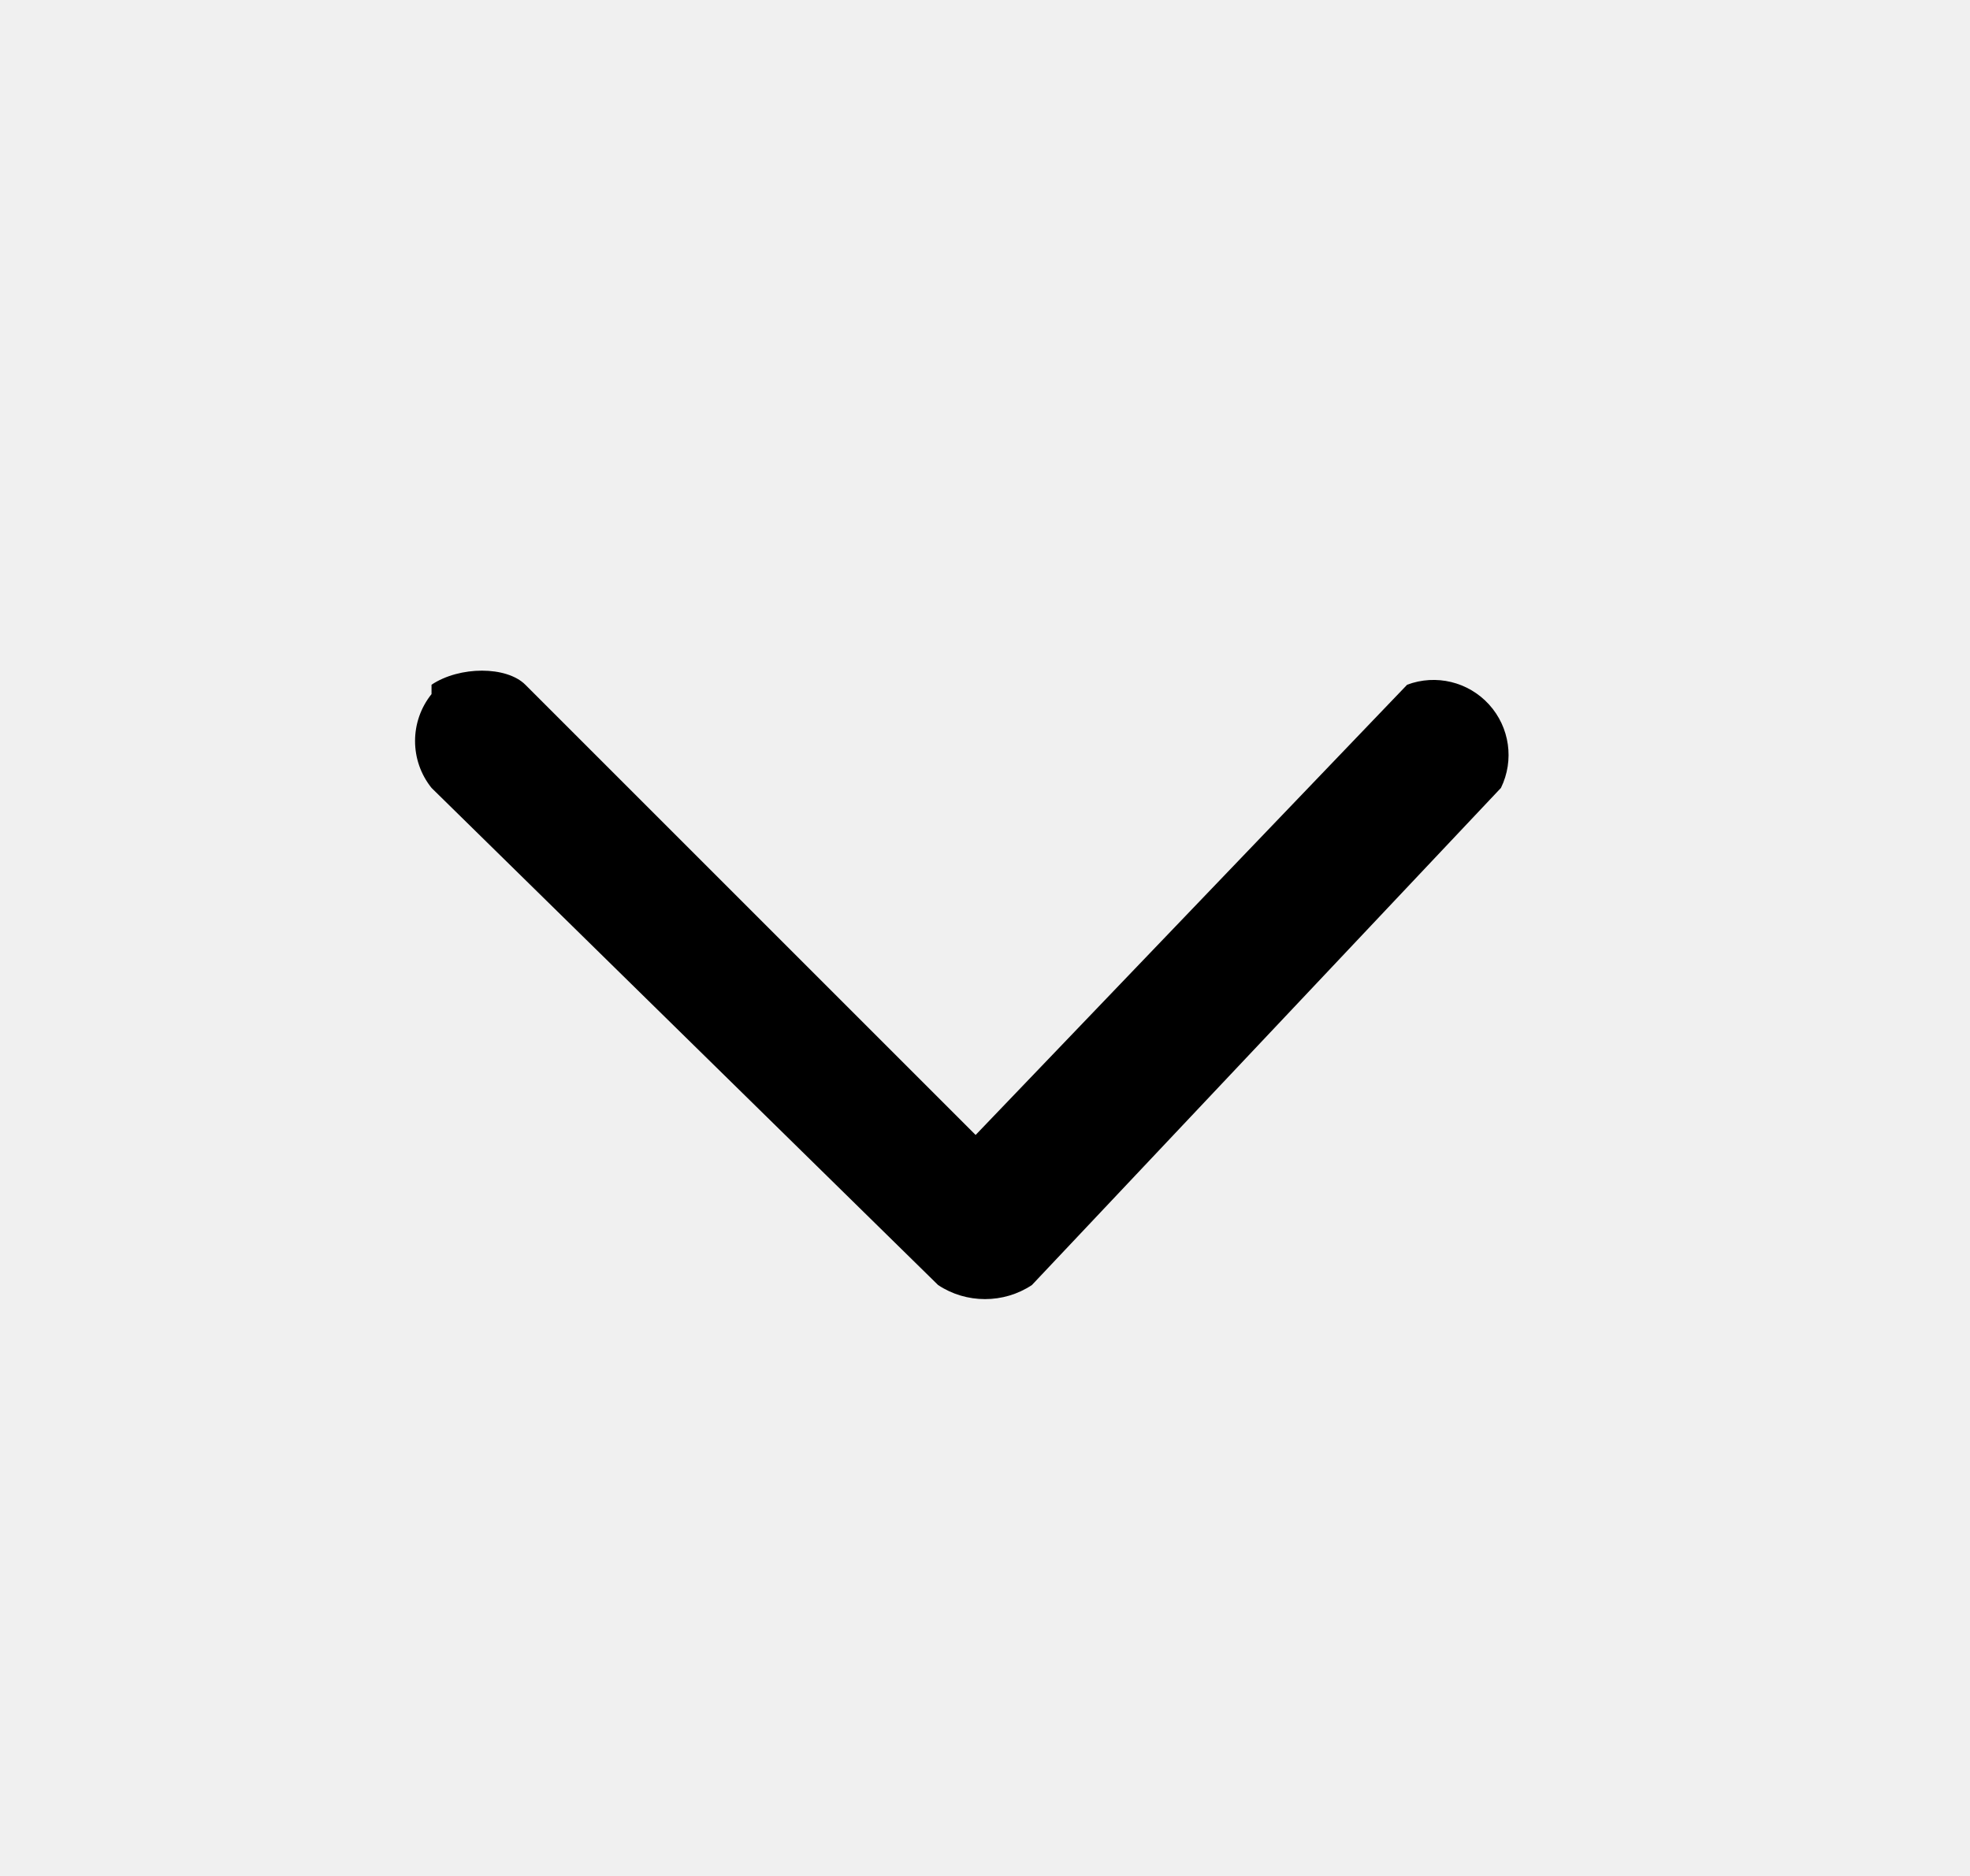
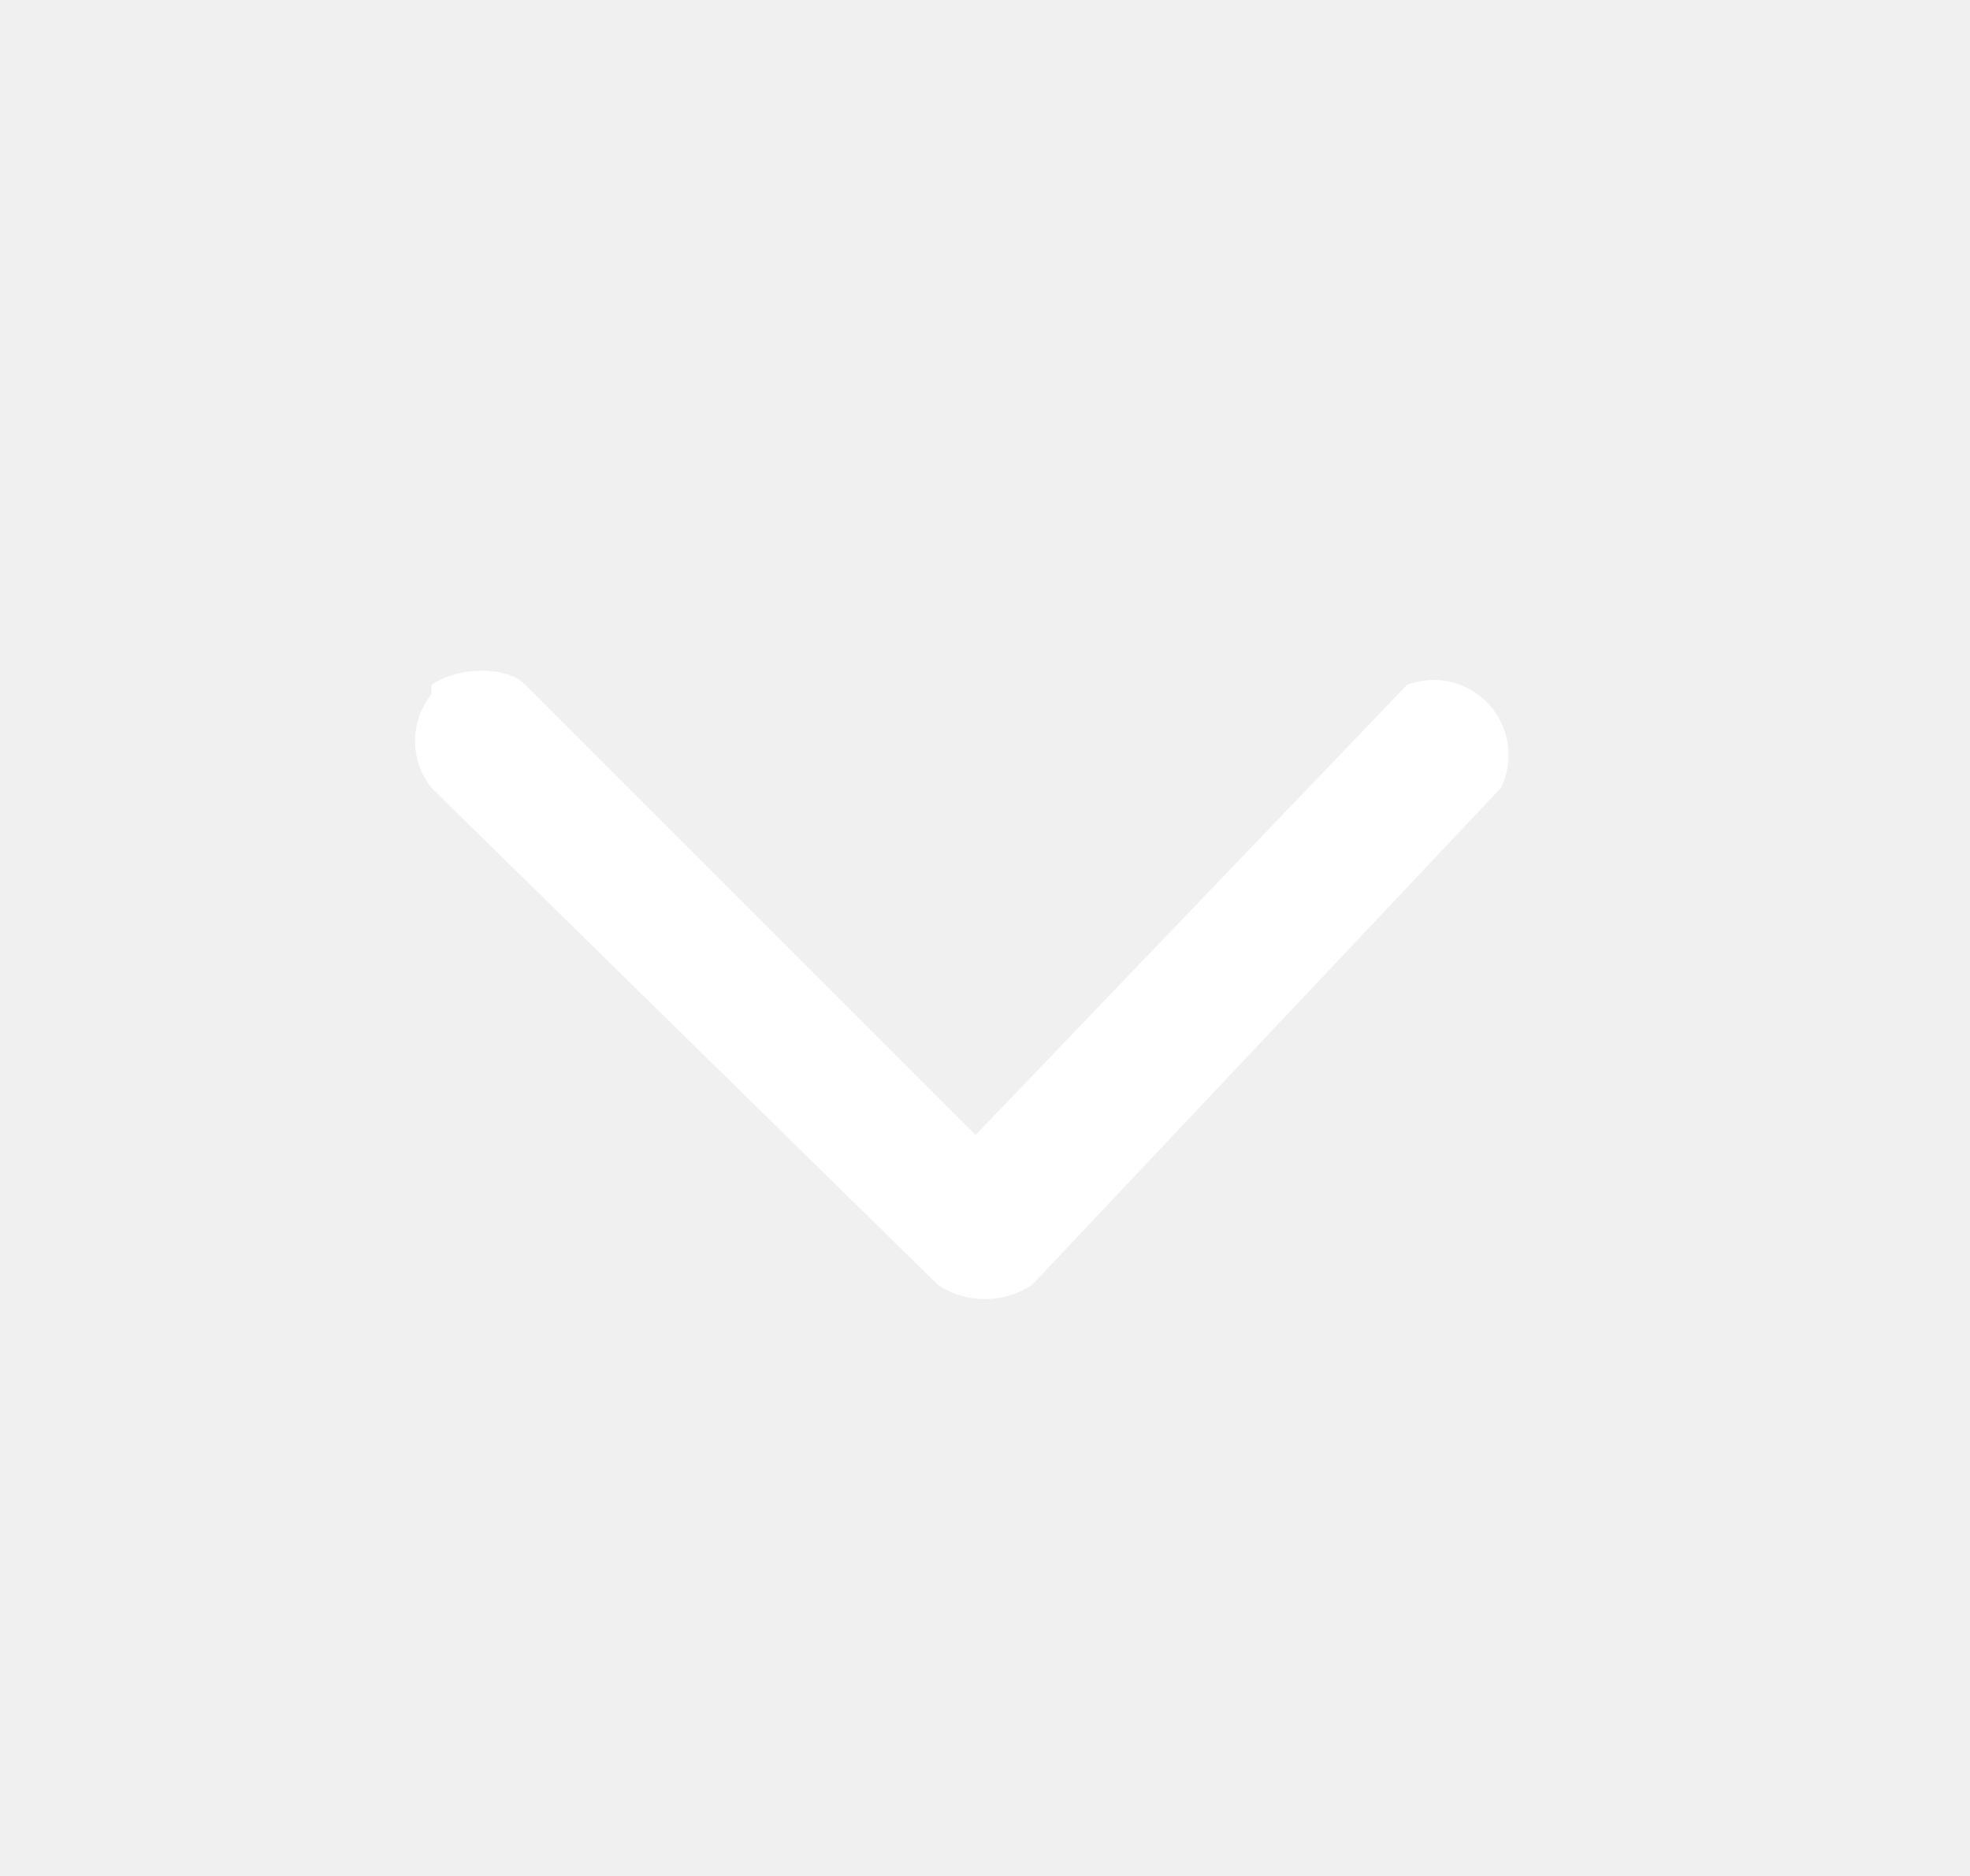
- <svg xmlns="http://www.w3.org/2000/svg" width="21" height="20" viewBox="0 0 21 20" fill="none">
-   <path fill-rule="evenodd" clip-rule="evenodd" d="M4.6 7.3c.3-.2.8-.2 1 0l4.8 4.8L15 7.3a.8.8 0 0 1 1 1.1L11 13.7c-.3.2-.7.2-1 0L4.6 8.4a.8.8 0 0 1 0-1Z" fill="#000" />
+ <svg xmlns="http://www.w3.org/2000/svg" width="21" height="20" viewBox="0 0 21 20" fill="currentColor">
+   <path fill-rule="evenodd" clip-rule="evenodd" d="M4.6 7.3c.3-.2.8-.2 1 0l4.8 4.8L15 7.3a.8.8 0 0 1 1 1.1L11 13.7c-.3.2-.7.2-1 0L4.6 8.4a.8.8 0 0 1 0-1Z" fill="#fff" />
</svg>
